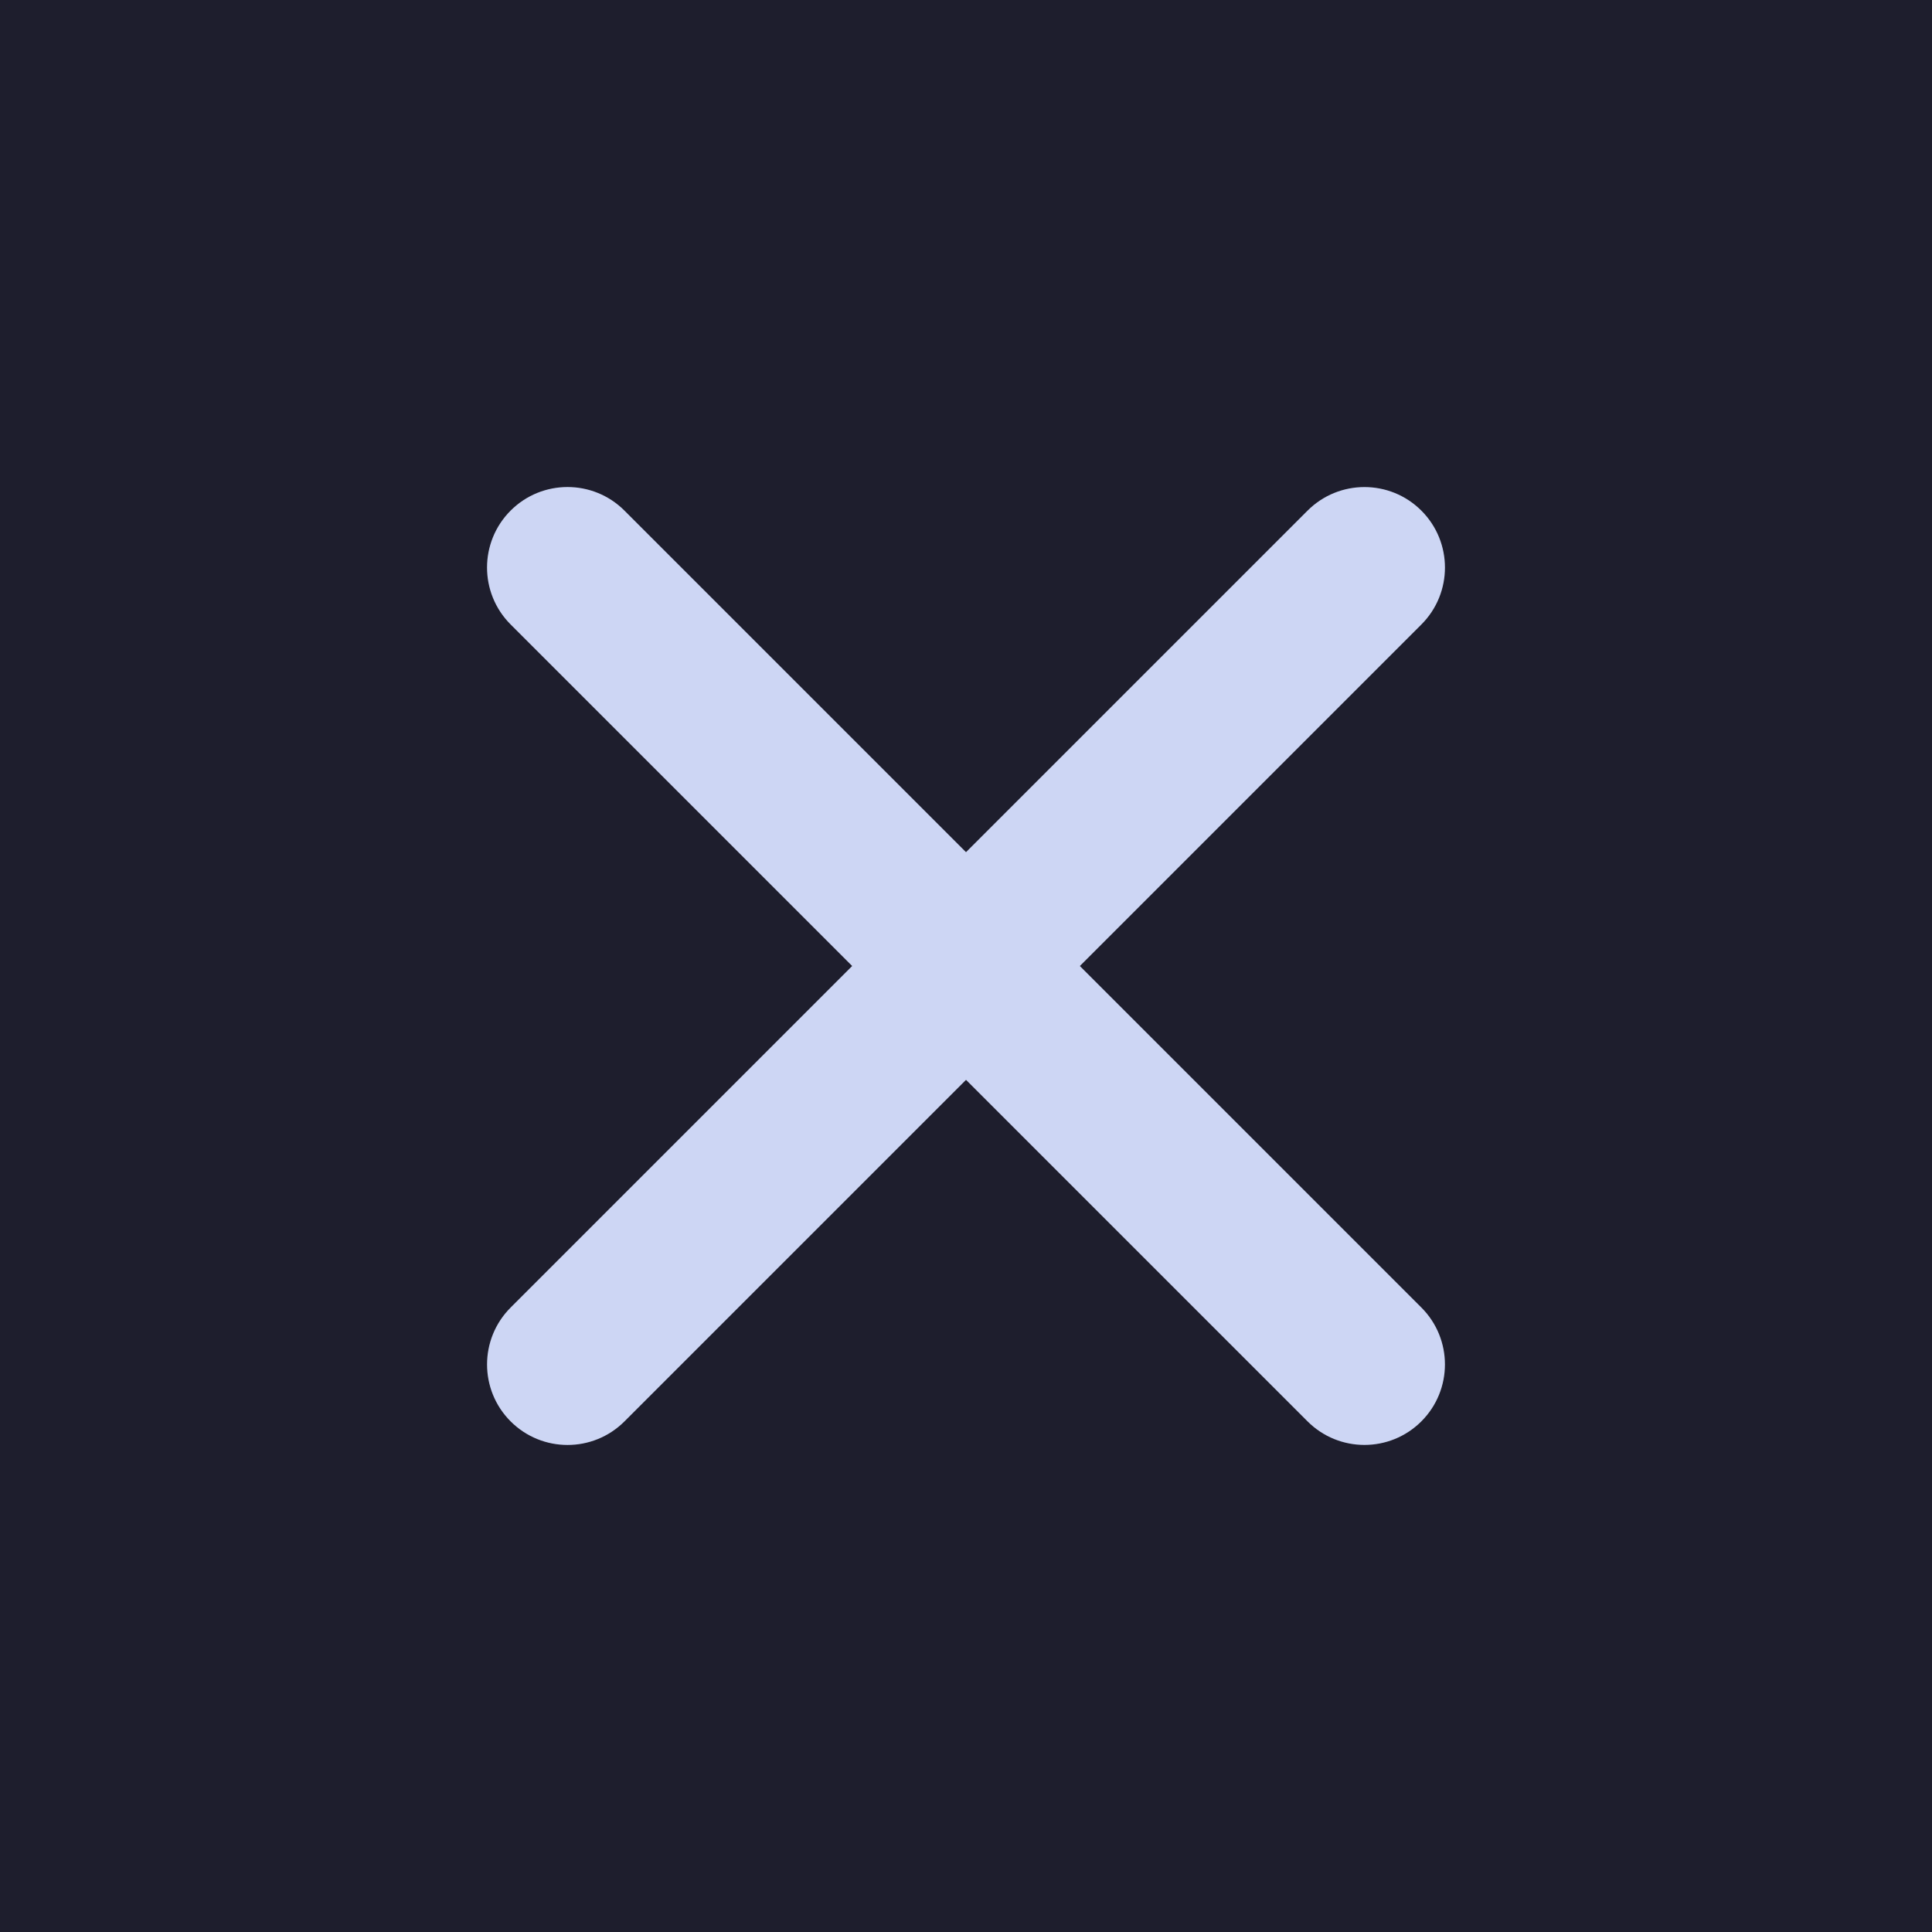
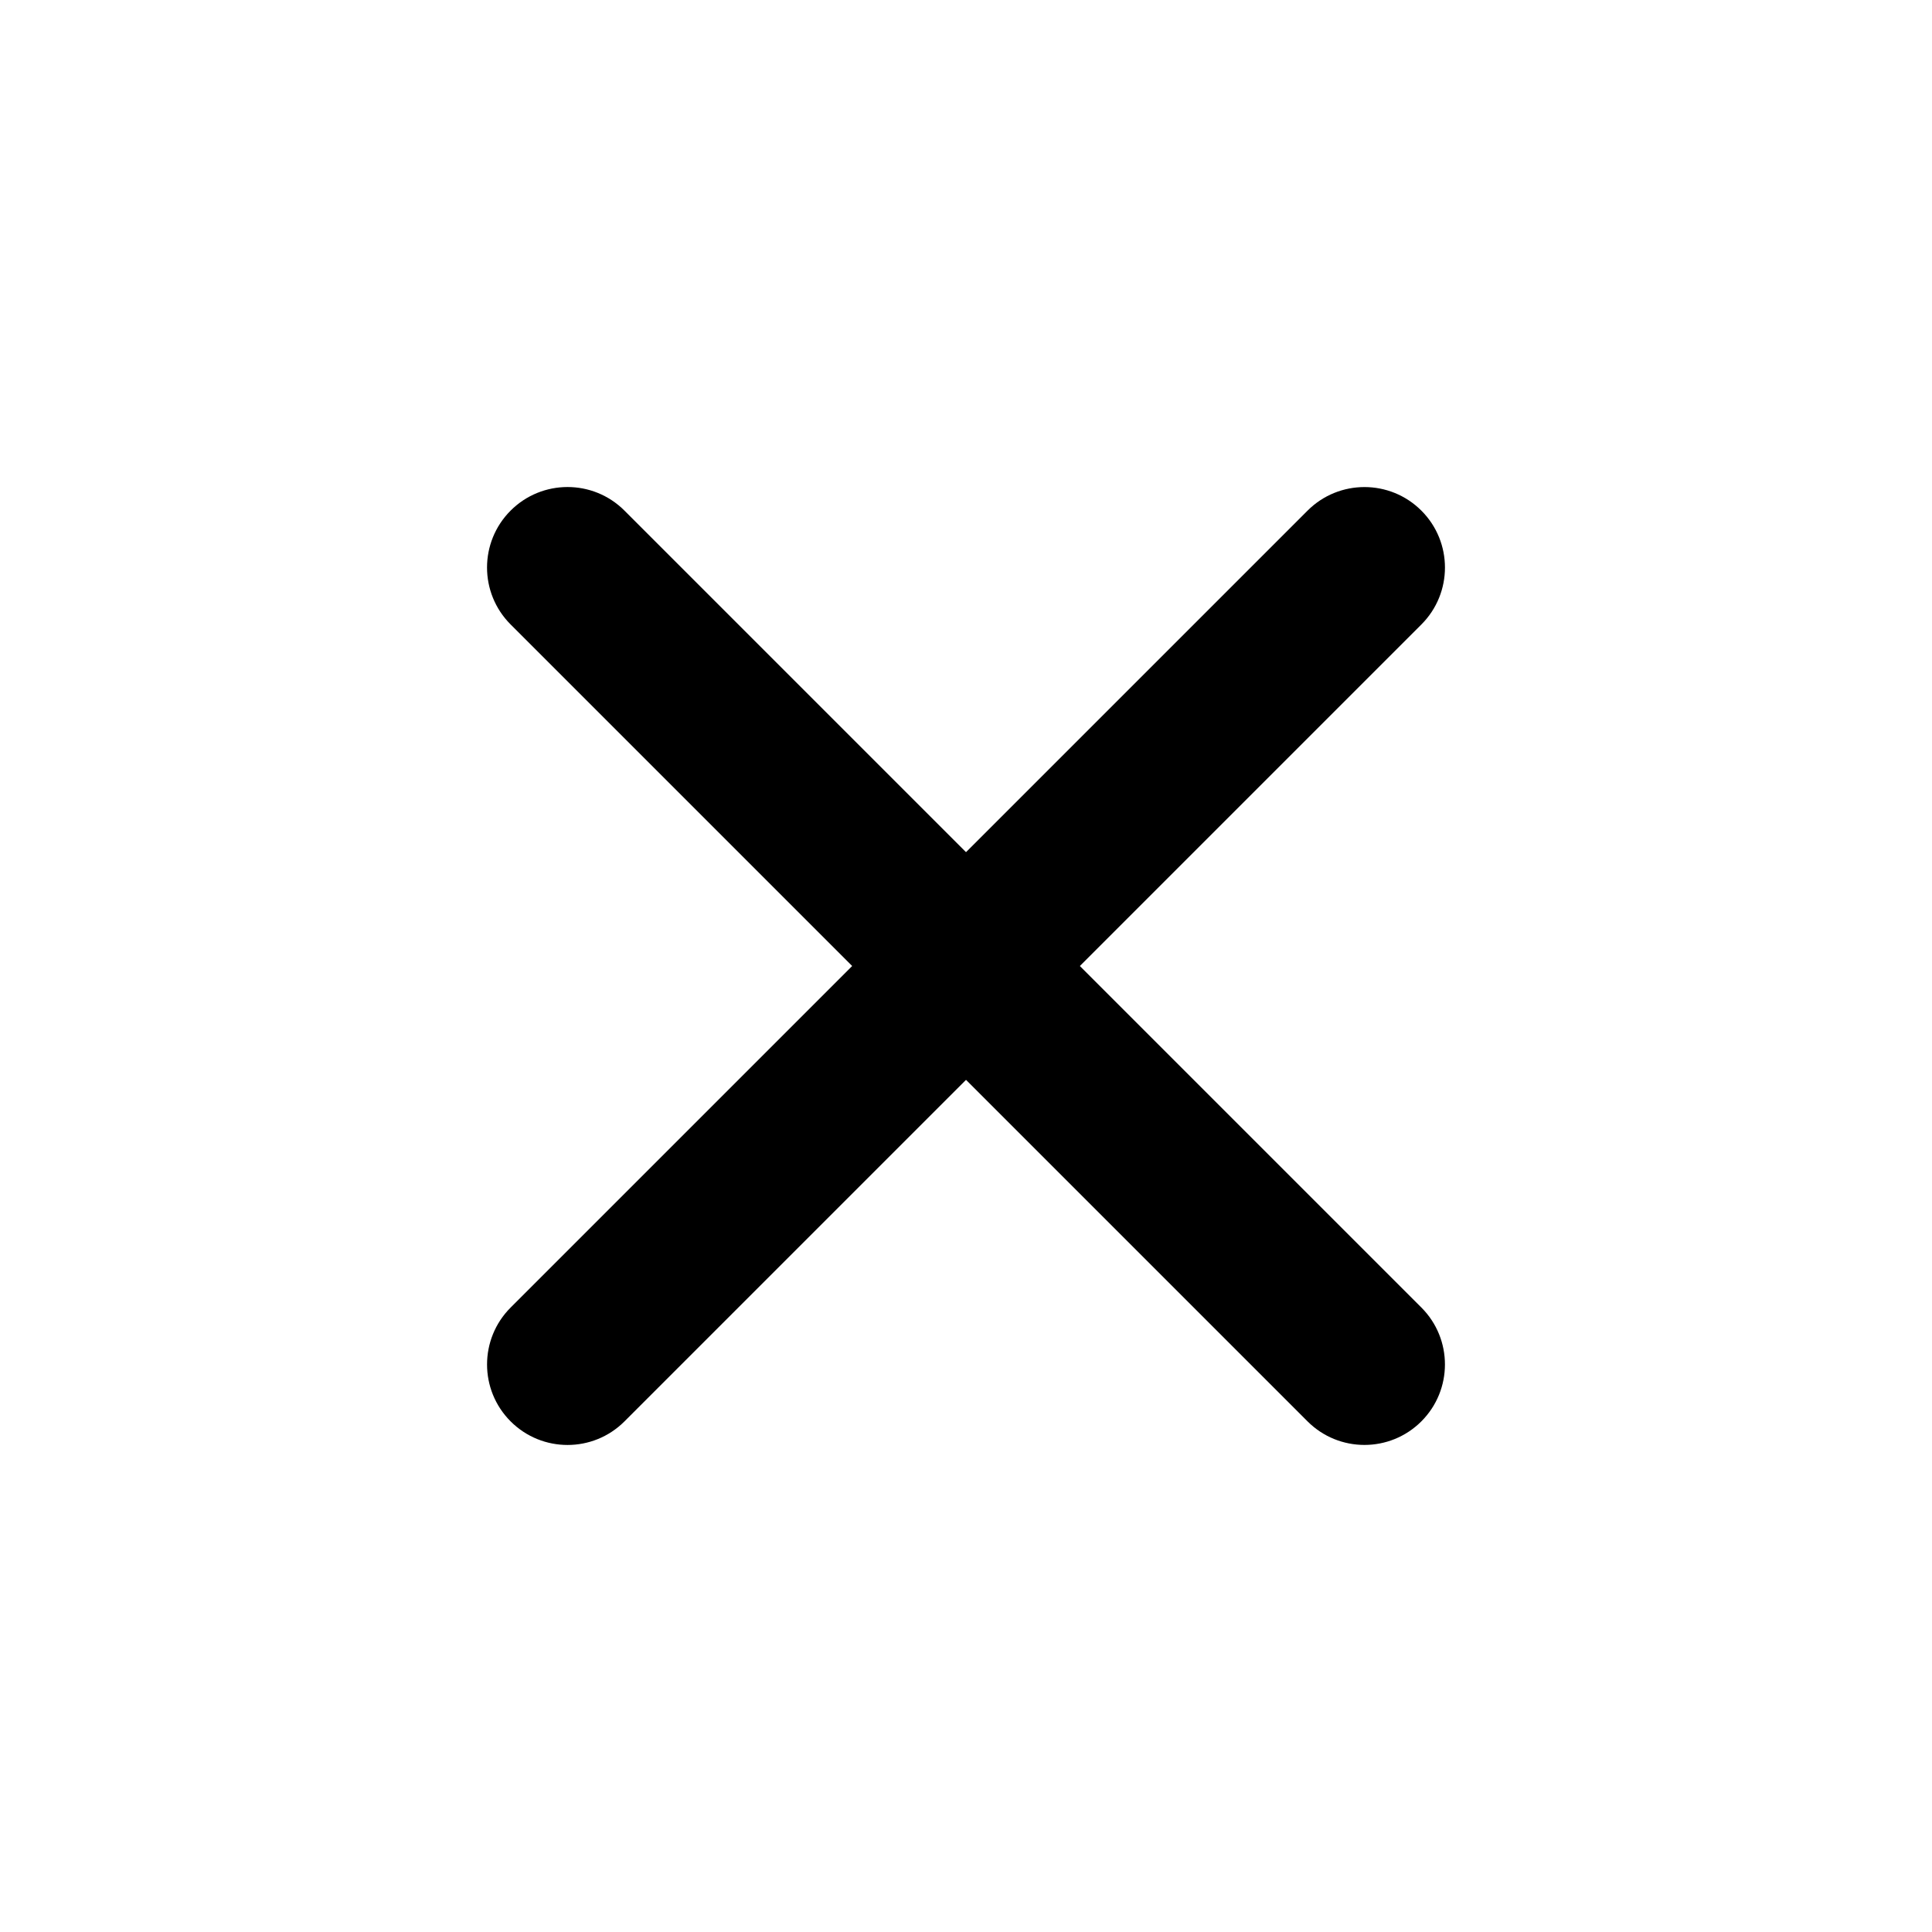
<svg xmlns="http://www.w3.org/2000/svg" width="24" height="24" viewBox="0 0 24 24" fill="none">
-   <rect width="24" height="24" fill="#1E1E2D" />
-   <rect x="5.636" y="16.95" width="16" height="2" rx="1" transform="rotate(-45 5.63599 16.9498)" fill="#CDD6F4" />
-   <rect x="7.05" y="5.636" width="16" height="2" rx="1" transform="rotate(45 7.05029 5.63605)" fill="#CDD6F4" />
+   <rect x="5.636" y="16.95" width="16" height="2" rx="1" transform="rotate(-45 5.63599 16.9498)" fill="currentColor" />
+   <rect x="7.05" y="5.636" width="16" height="2" rx="1" transform="rotate(45 7.05029 5.63605)" fill="currentColor" />
</svg>
